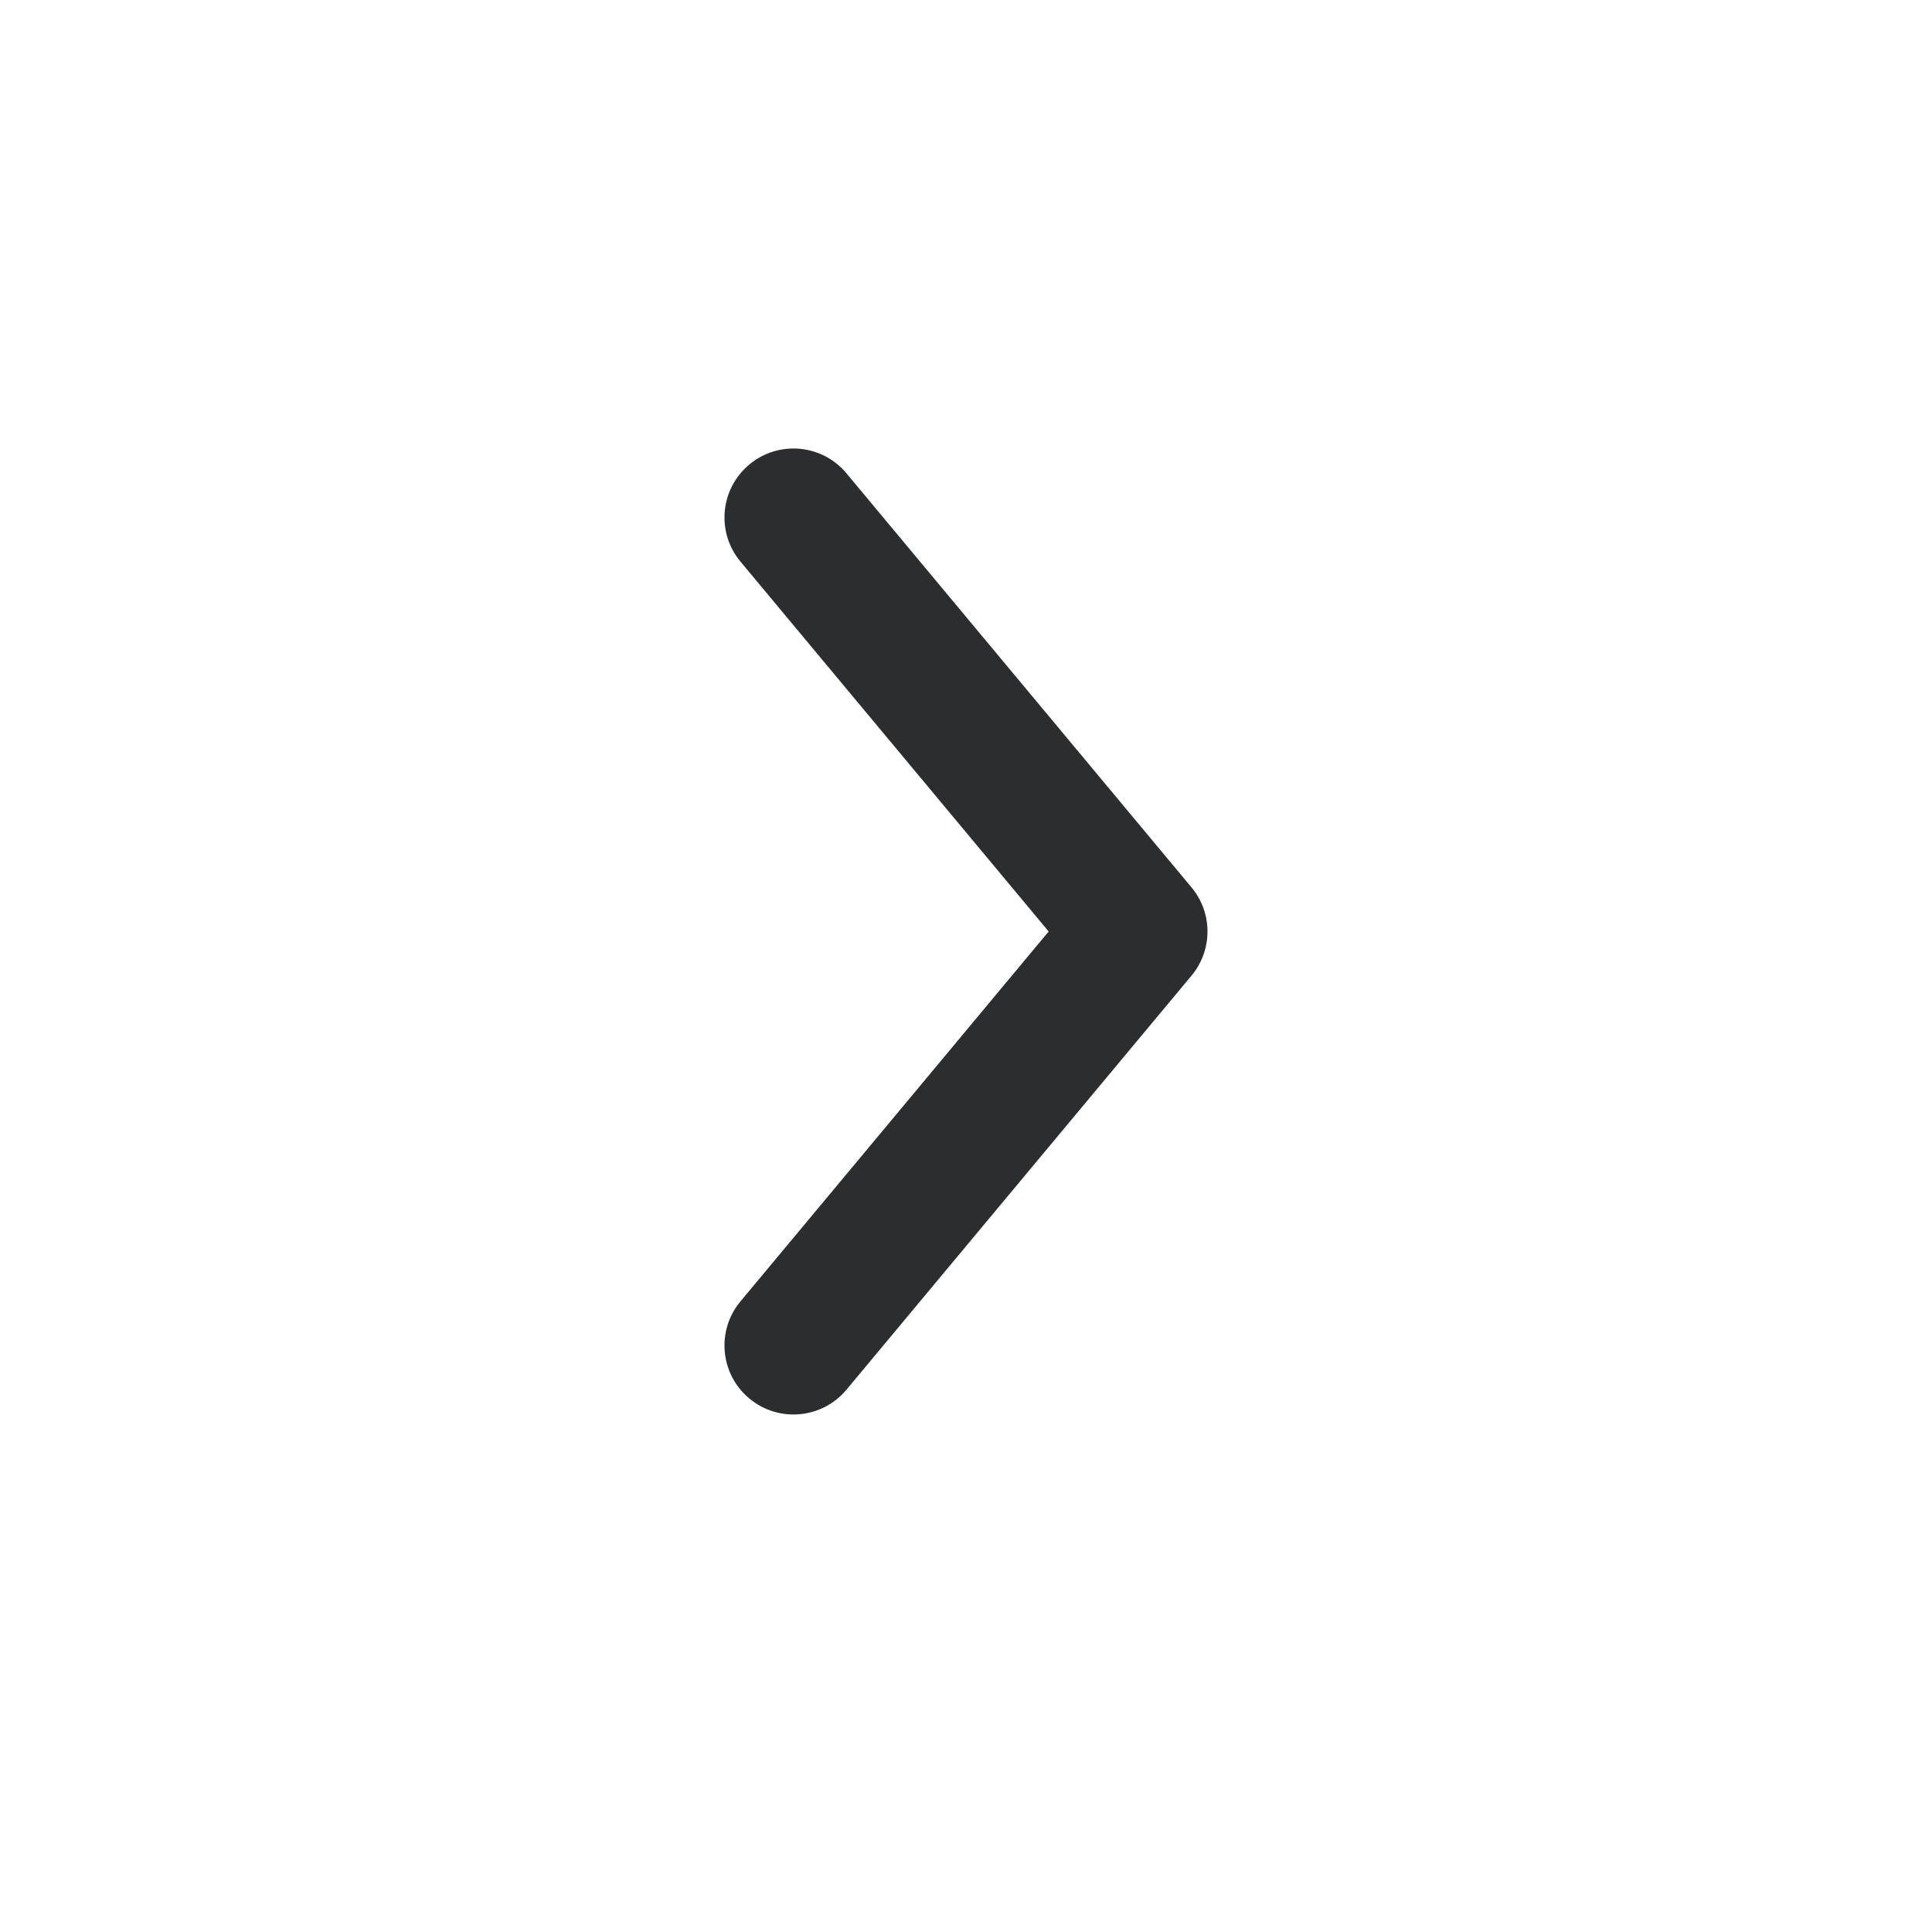
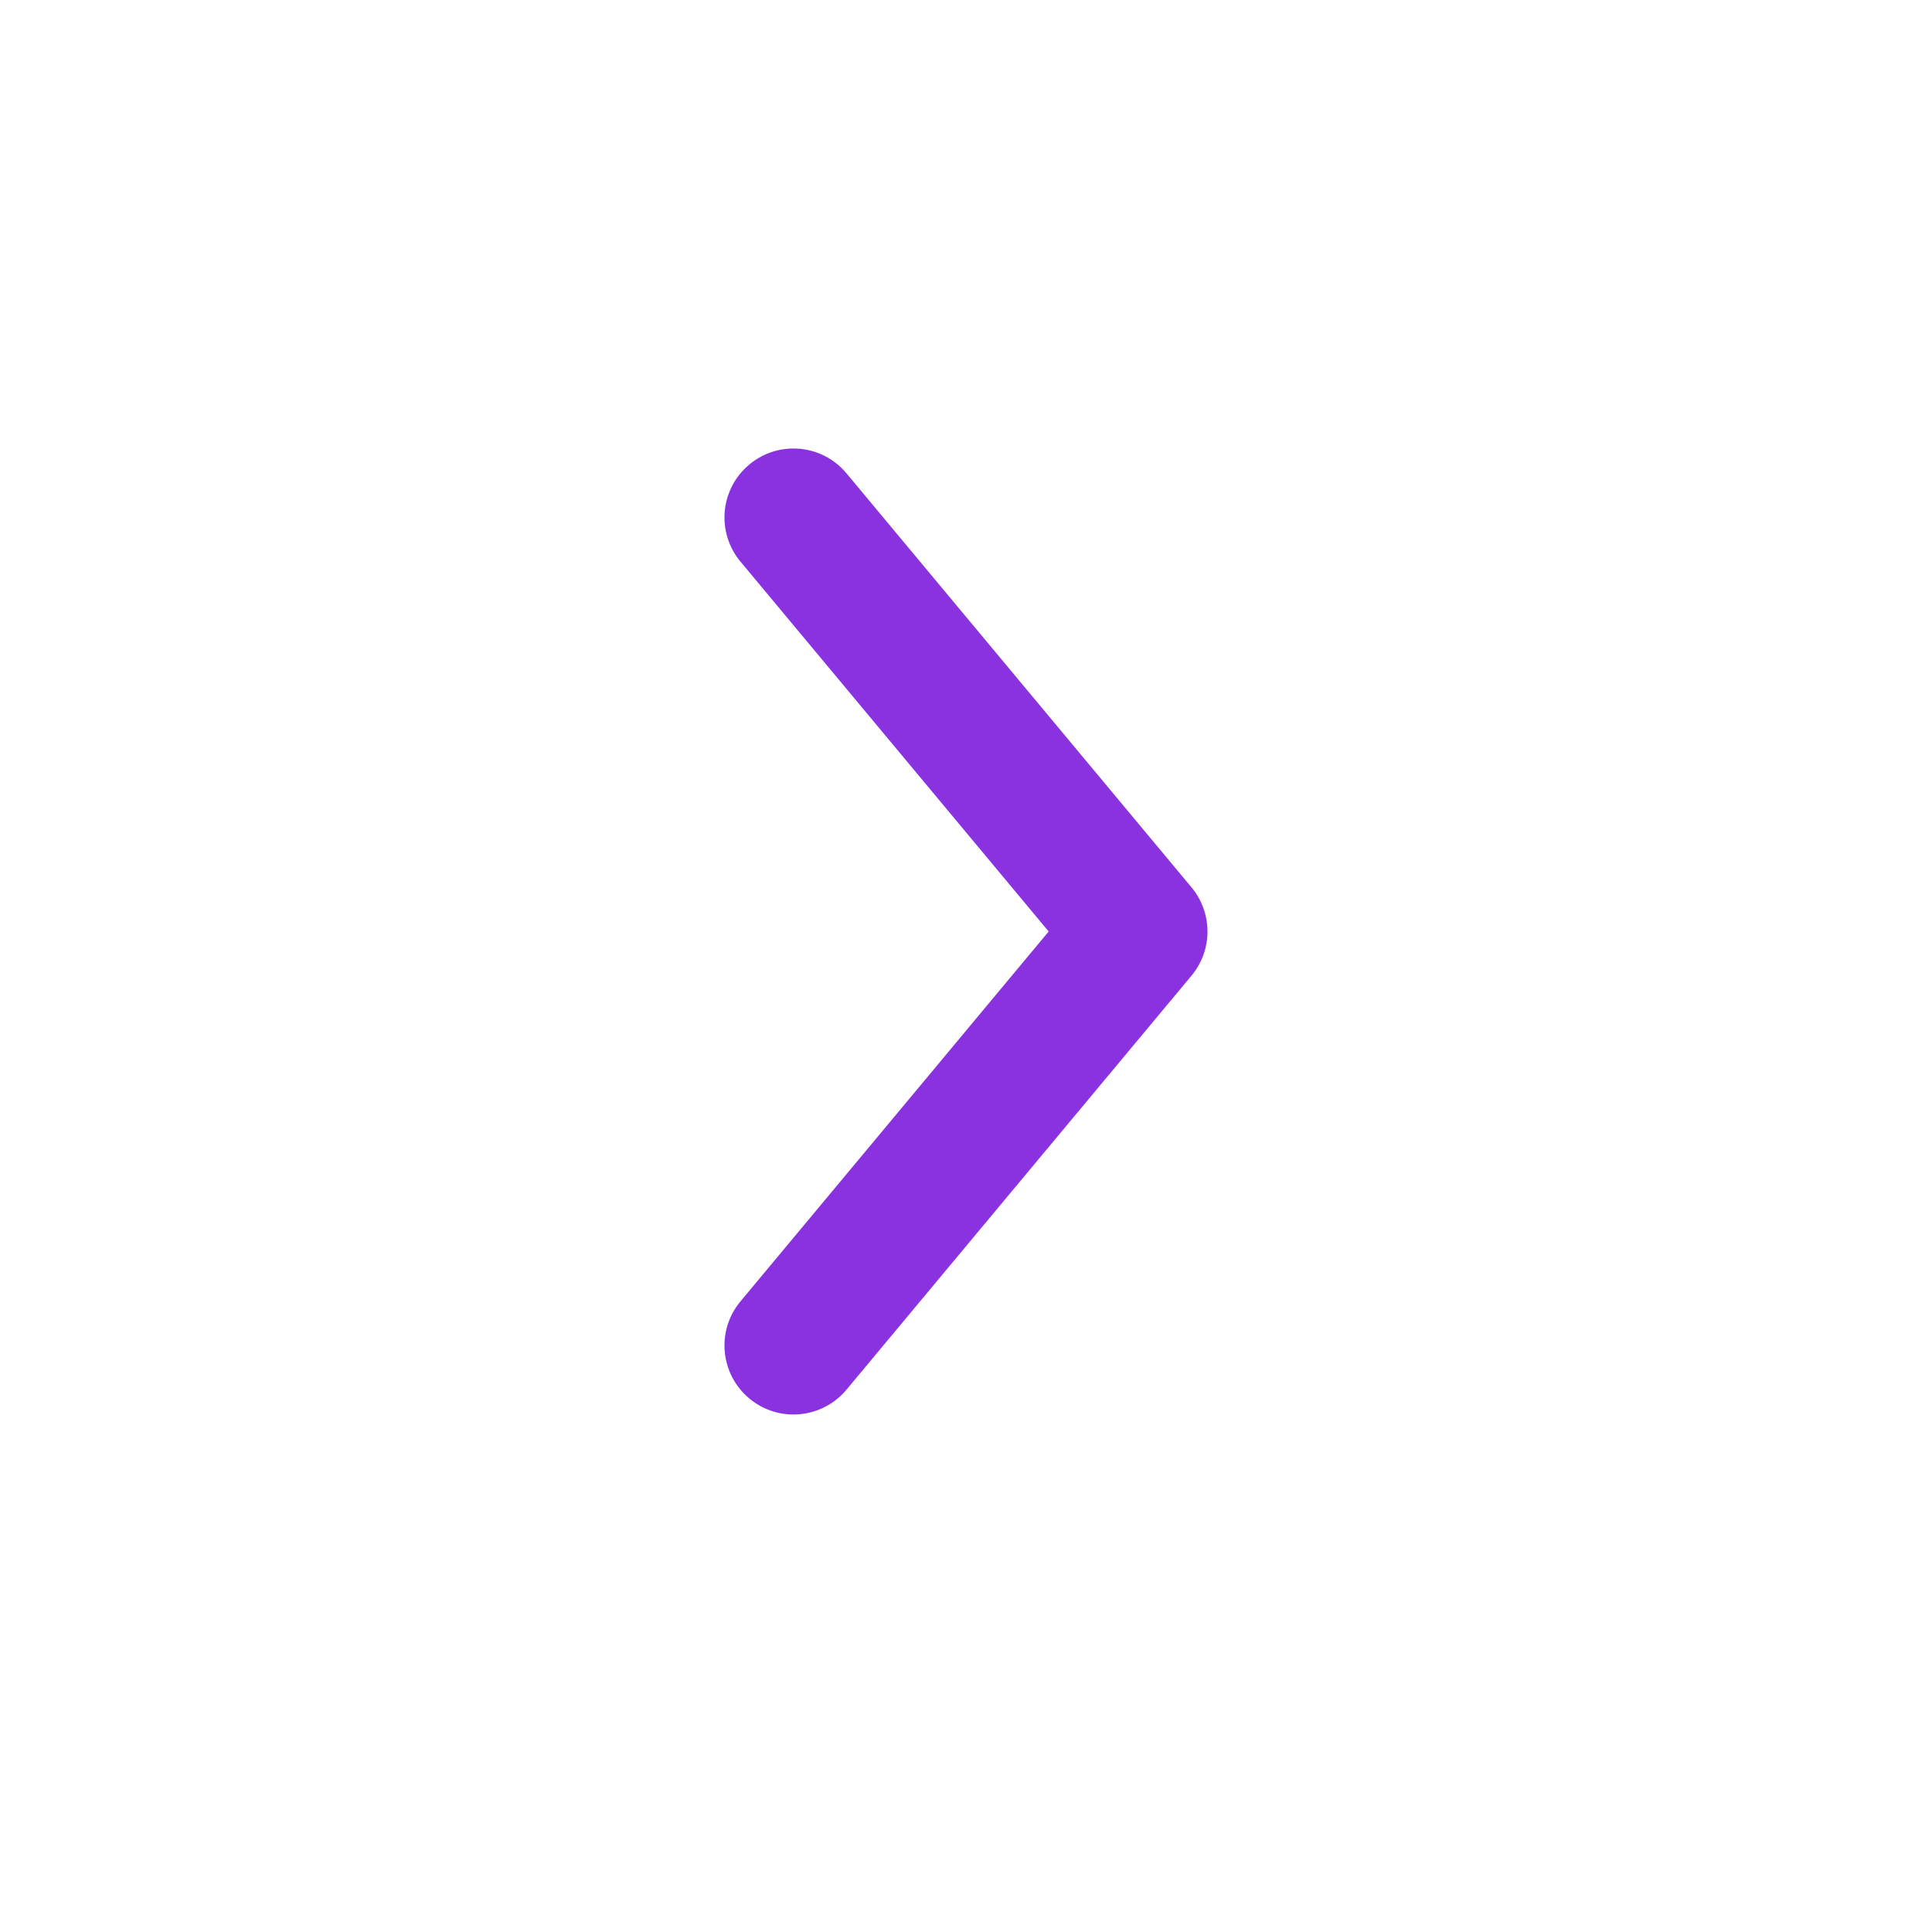
<svg xmlns="http://www.w3.org/2000/svg" width="28" height="28" viewBox="0 0 28 28" fill="none">
-   <path d="M15.198 13.5L10.732 8.14C10.378 7.716 10.435 7.085 10.86 6.732C11.284 6.378 11.915 6.436 12.268 6.86L17.268 12.86C17.577 13.231 17.577 13.769 17.268 14.14L12.268 20.14C11.915 20.564 11.284 20.622 10.86 20.268C10.435 19.915 10.378 19.284 10.732 18.86L15.198 13.5Z" fill="#2C2D2E" />
+   <path d="M15.198 13.5L10.732 8.14C10.378 7.716 10.435 7.085 10.86 6.732C11.284 6.378 11.915 6.436 12.268 6.86L17.268 12.86C17.577 13.231 17.577 13.769 17.268 14.14L12.268 20.14C11.915 20.564 11.284 20.622 10.86 20.268C10.435 19.915 10.378 19.284 10.732 18.86L15.198 13.5Z" fill="#8A32E0" />
</svg>
